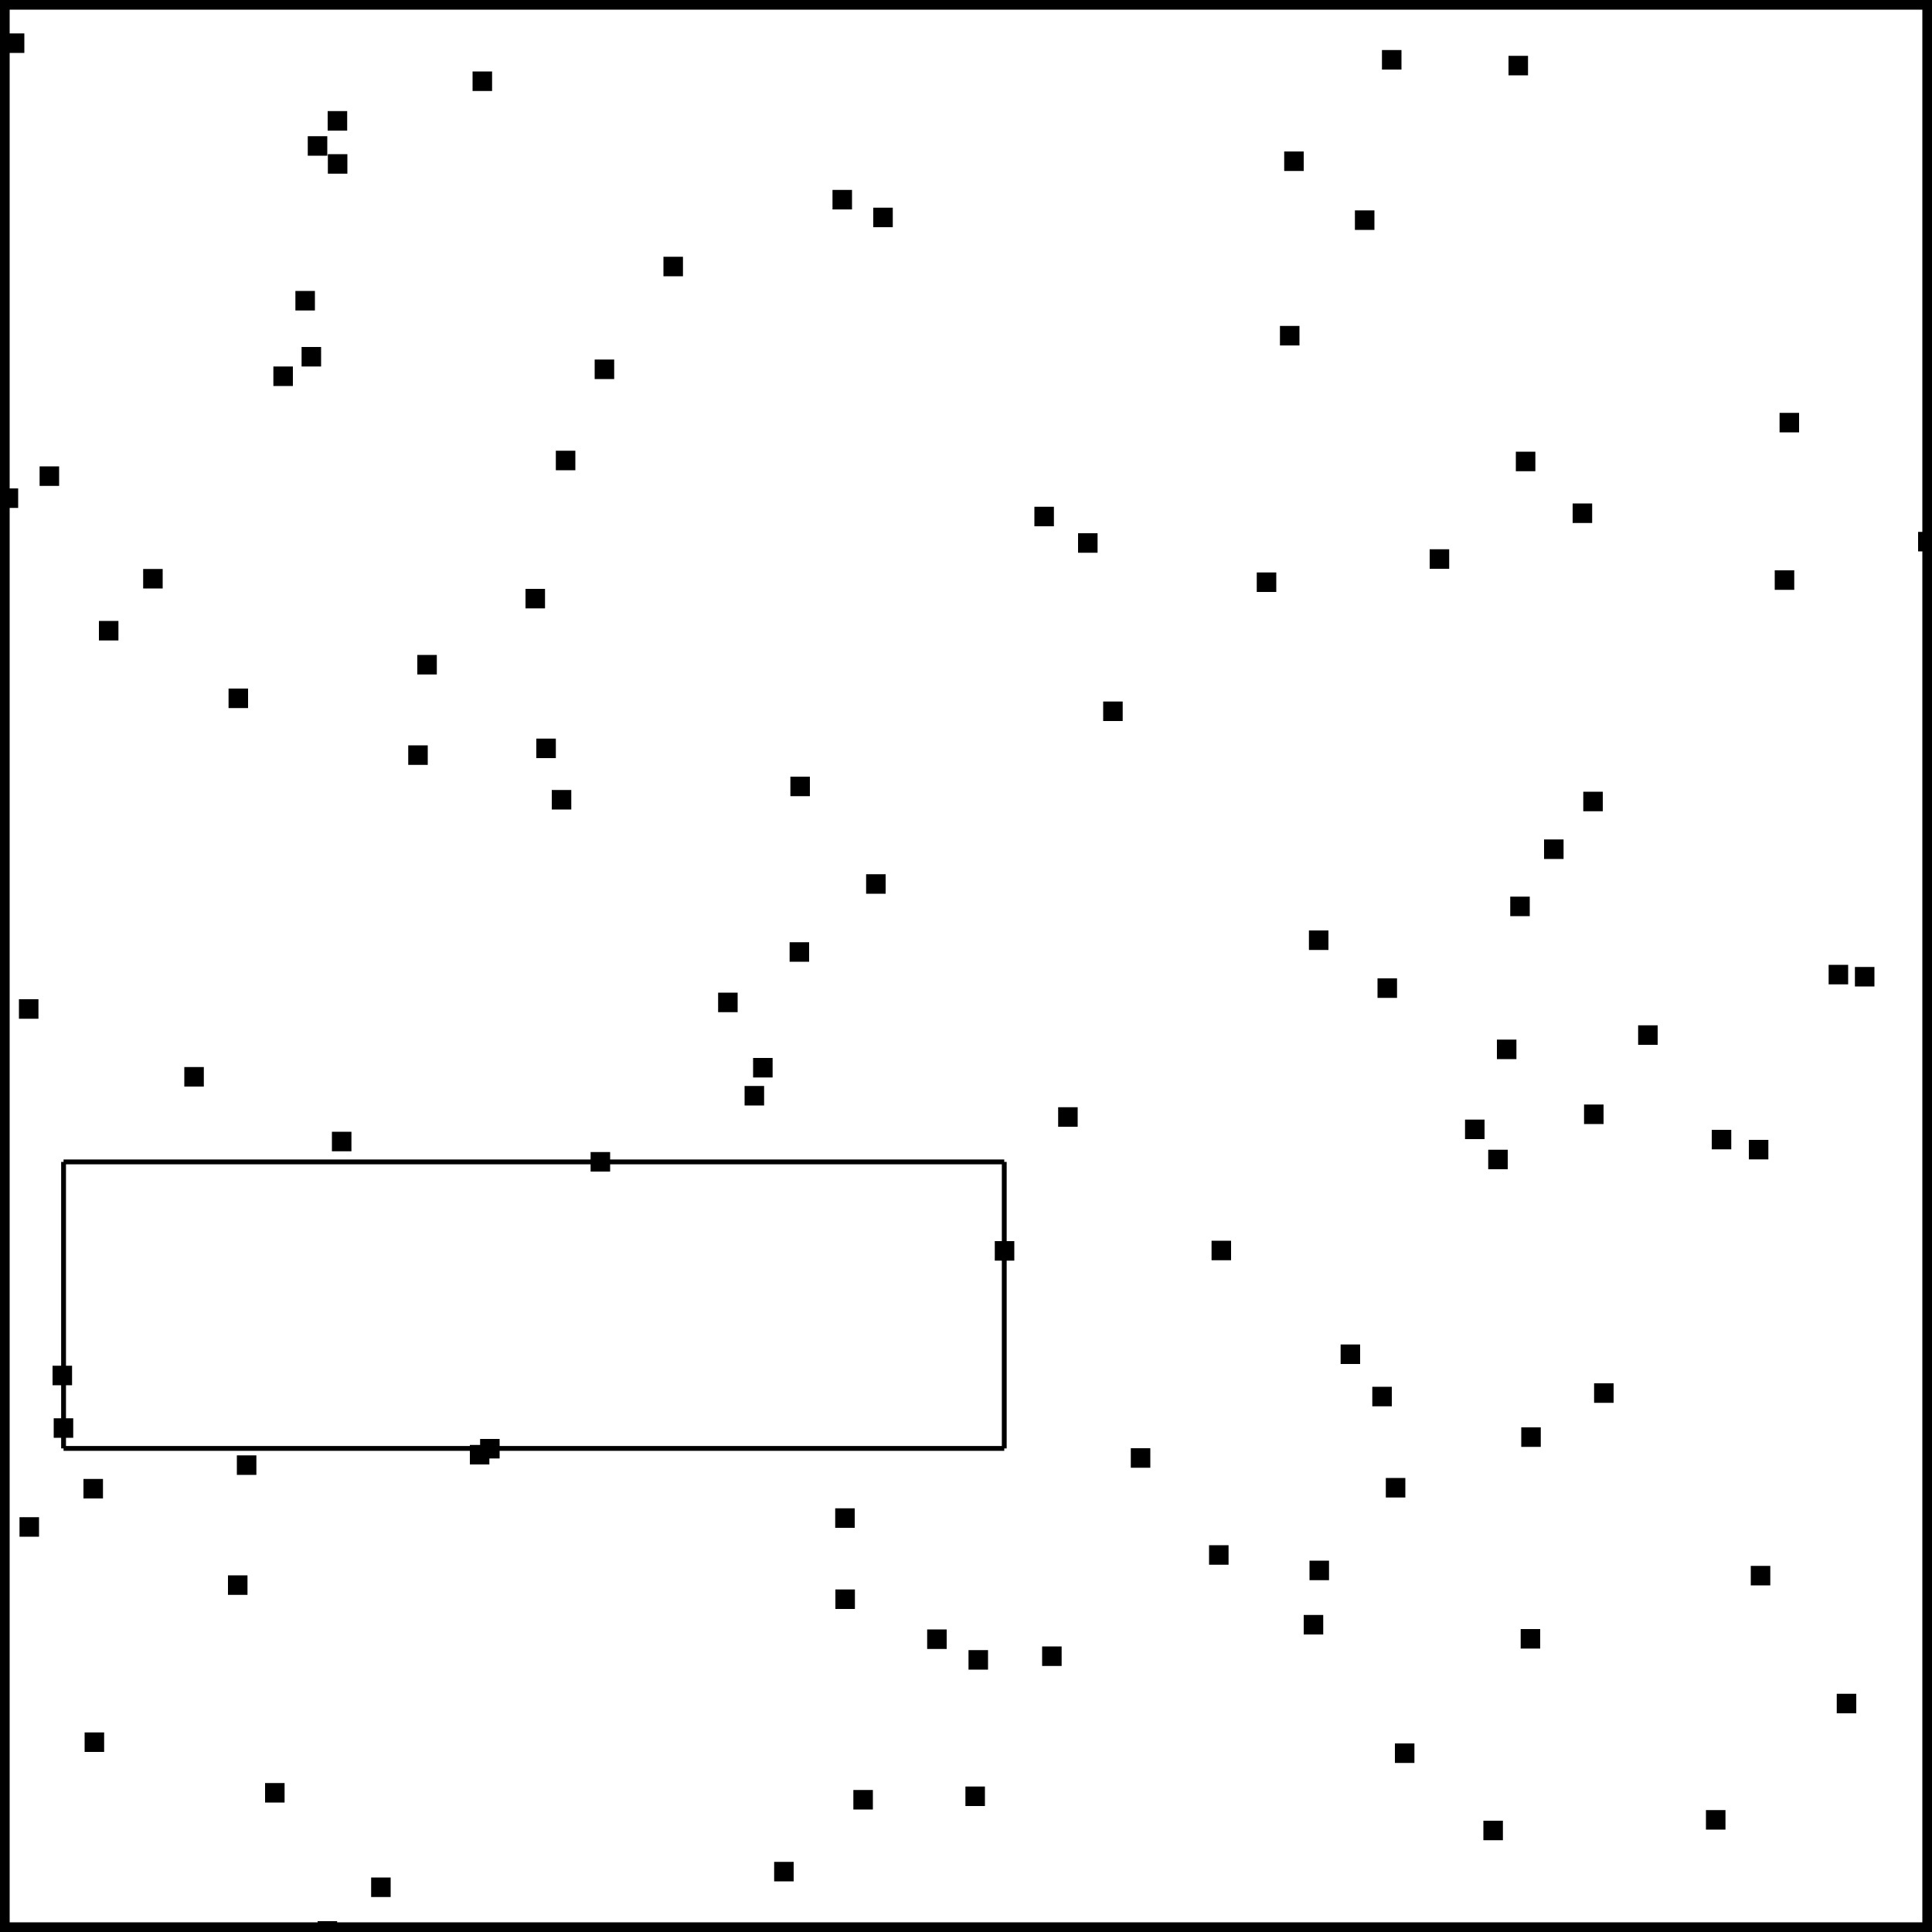
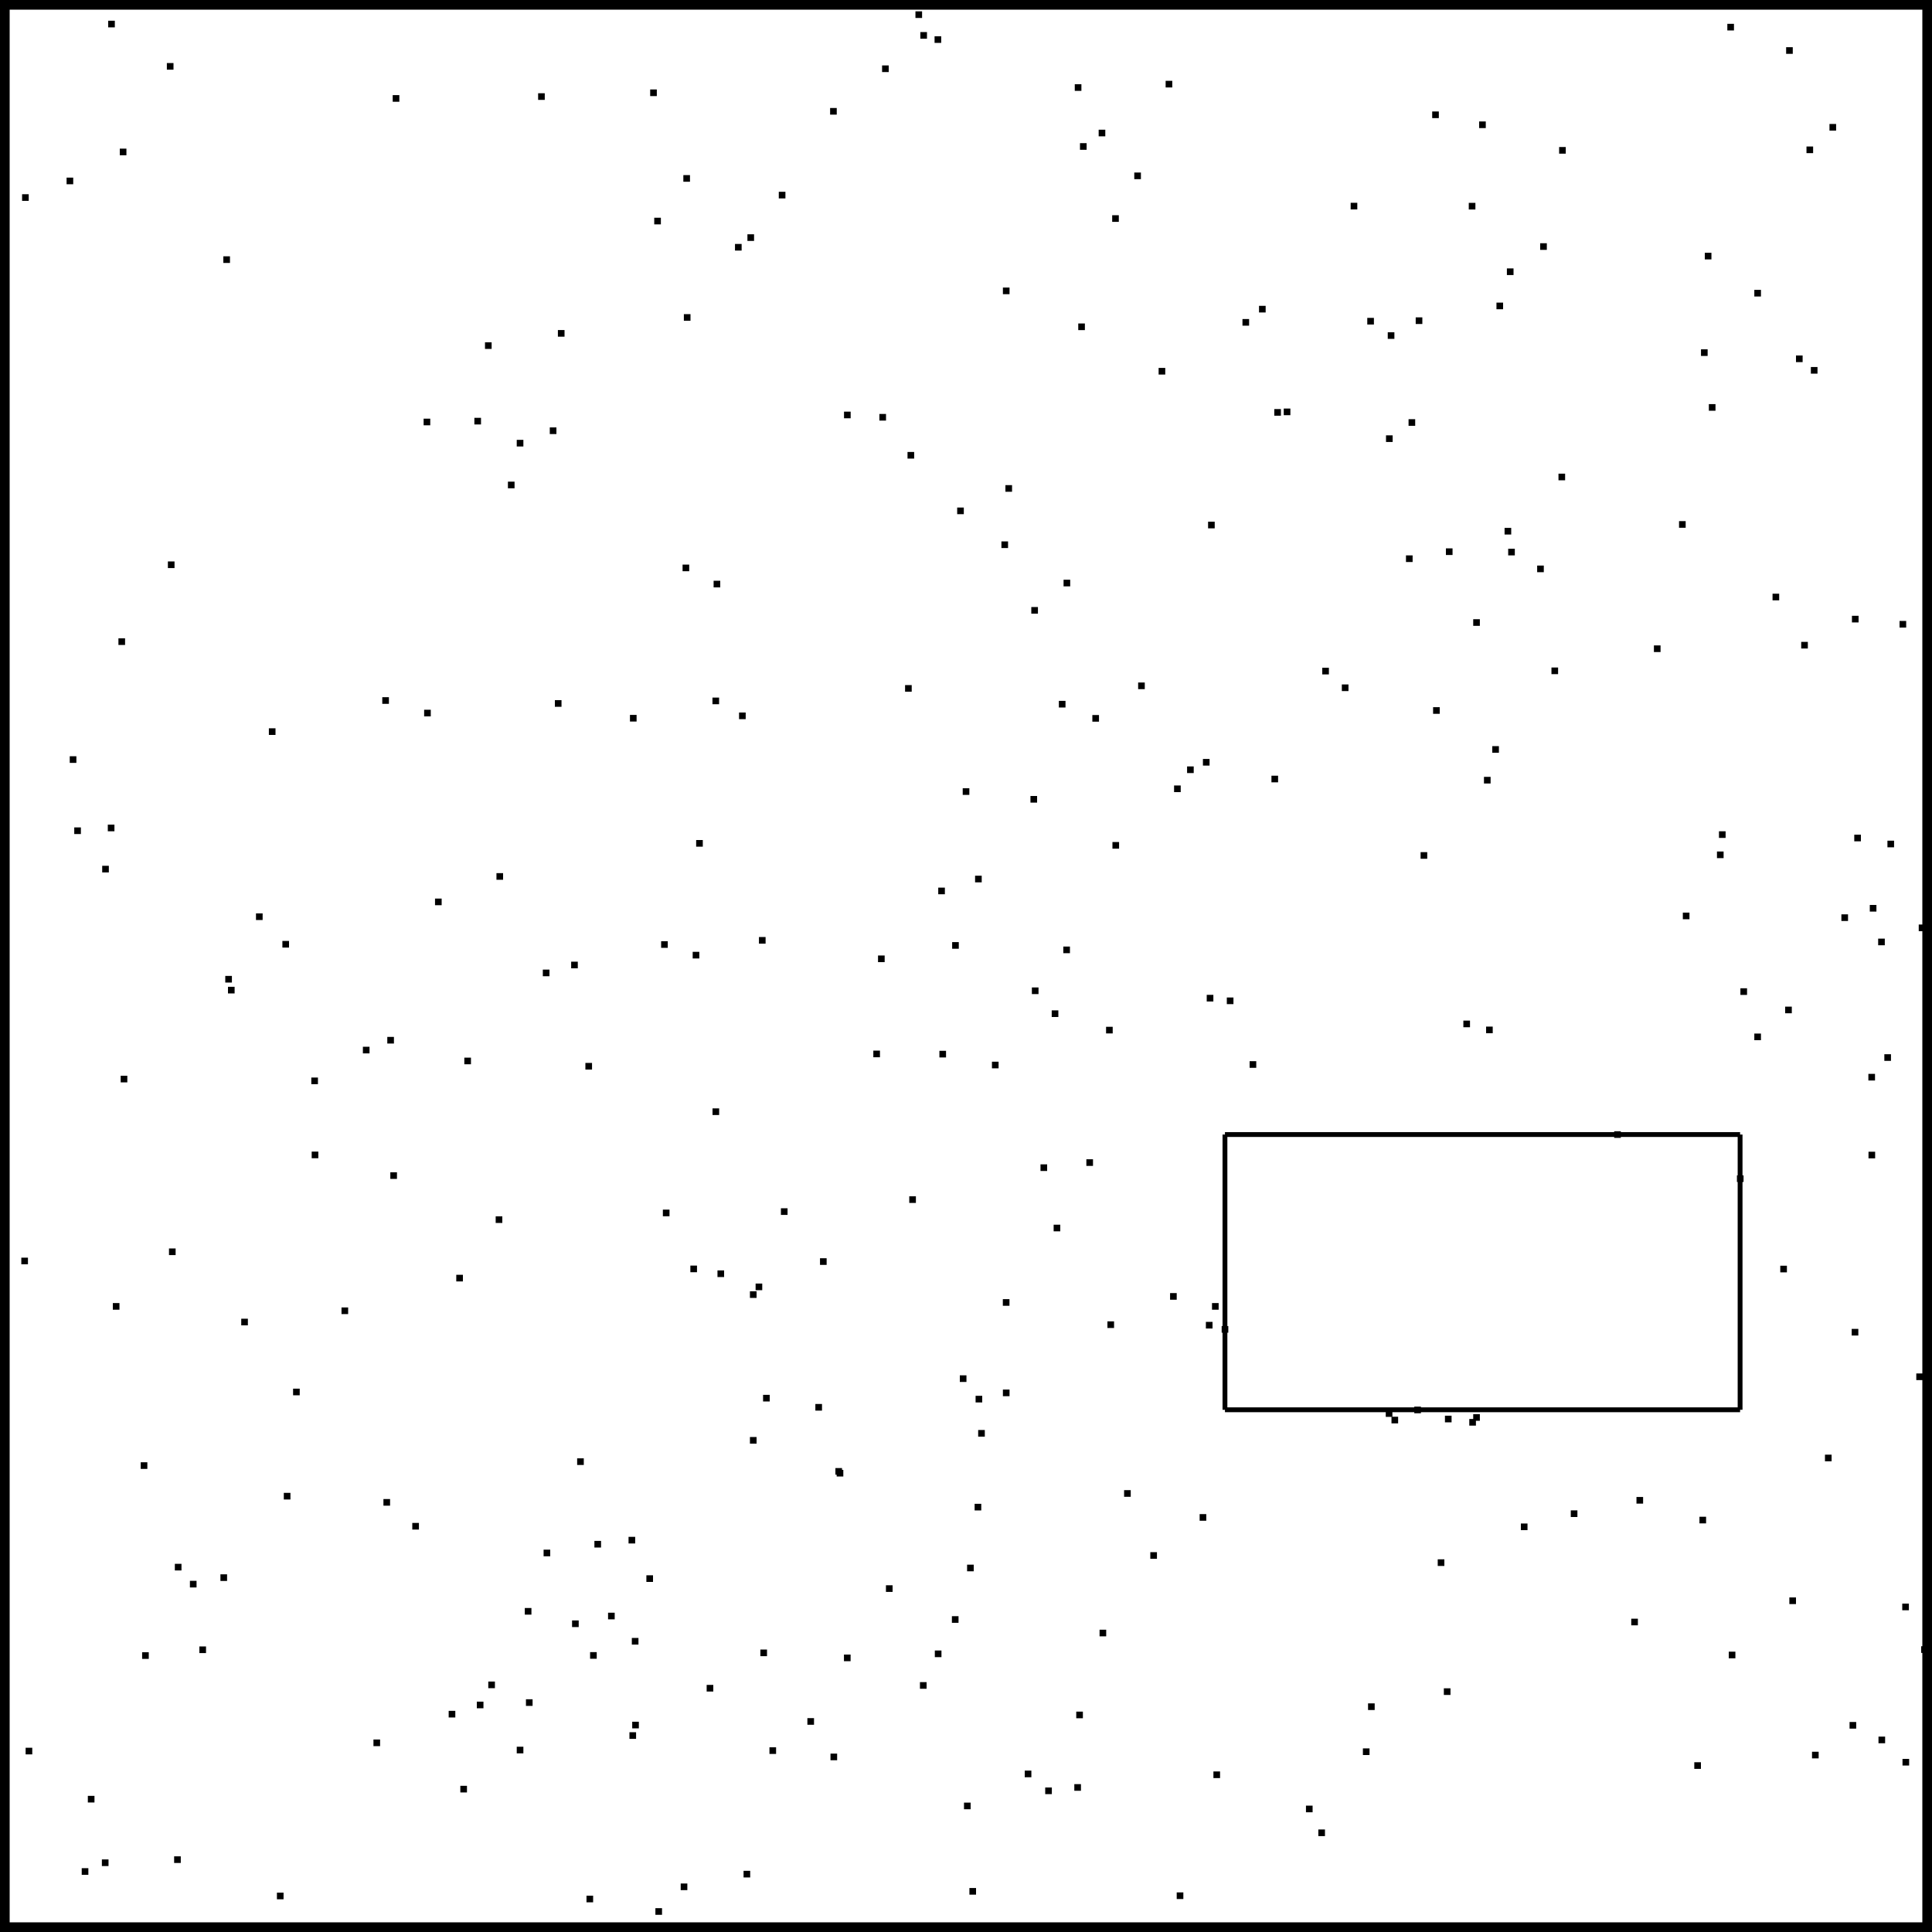
- <svg xmlns="http://www.w3.org/2000/svg" width="20cm" height="20cm" viewBox="0 0 100.0 100.0">
+ <svg xmlns="http://www.w3.org/2000/svg" width="20cm" height="20cm" viewBox="0 0 300.0 300.0">
  <g style="stroke-width:1; stroke:black">
-     <line x1="0" y1="0" x2="100" y2="0" style="fill:black; stroke-width:1" />
-     <line x1="0" y1="0" x2="0" y2="100" style="fill:black; stroke-width:1" />
-     <line x1="0" y1="100" x2="100" y2="100" style="fill:black; stroke-width:1" />
-     <line x1="100" y1="0" x2="100" y2="100" style="fill:black; stroke-width:1" />
-     <rect x="12.3" y="82.04" width="0.01" height="0.01" style="fill:black" />
-     <rect x="91.12" y="81.55" width="0.01" height="0.01" style="fill:black" />
-     <rect x="69.89" y="70.09" width="0.01" height="0.01" style="fill:black" />
-     <rect x="12.33" y="36.14" width="0.01" height="0.01" style="fill:black" />
-     <rect x="82.49" y="57.67" width="0.01" height="0.01" style="fill:black" />
-     <rect x="41.41" y="40.7" width="0.01" height="0.01" style="fill:black" />
-     <rect x="28.26" y="38.73" width="0.01" height="0.01" style="fill:black" />
-     <rect x="50.63" y="85.91" width="0.01" height="0.01" style="fill:black" />
-     <rect x="70.63" y="11.39" width="0.01" height="0.01" style="fill:black" />
-     <rect x="68.28" y="81.28" width="0.01" height="0.01" style="fill:black" />
-     <rect x="78.96" y="23.88" width="0.01" height="0.01" style="fill:black" />
-     <rect x="14.22" y="92.79" width="0.01" height="0.01" style="fill:black" />
-     <rect x="48.49" y="84.84" width="0.01" height="0.01" style="fill:black" />
-     <rect x="76.33" y="58.45" width="0.01" height="0.01" style="fill:black" />
-     <rect x="63.08" y="80.48" width="0.01" height="0.01" style="fill:black" />
-     <rect x="71.8" y="51.14" width="0.01" height="0.01" style="fill:black" />
-     <rect x="95.15" y="50.44" width="0.01" height="0.01" style="fill:black" />
-     <rect x="50.47" y="92.97" width="0.01" height="0.01" style="fill:black" />
-     <rect x="80.42" y="43.95" width="0.01" height="0.01" style="fill:black" />
-     <rect x="29.27" y="23.83" width="0.01" height="0.01" style="fill:black" />
-     <rect x="65.55" y="30.13" width="0.01" height="0.01" style="fill:black" />
-     <rect x="7.91" y="29.95" width="0.01" height="0.01" style="fill:black" />
-     <rect x="5.62" y="32.64" width="0.01" height="0.01" style="fill:black" />
-     <rect x="88.8" y="94.19" width="0.01" height="0.01" style="fill:black" />
-     <rect x="25.35" y="74.98" width="0.01" height="0.01" style="fill:black" />
-     <rect x="1.48" y="52.22" width="0.01" height="0.01" style="fill:black" />
-     <rect x="31.28" y="19.11" width="0.01" height="0.01" style="fill:black" />
-     <rect x="72.23" y="77.0" width="0.01" height="0.01" style="fill:black" />
-     <rect x="72.7" y="90.74" width="0.01" height="0.01" style="fill:black" />
-     <rect x="91.02" y="59.5" width="0.01" height="0.01" style="fill:black" />
-     <rect x="16.11" y="18.46" width="0.01" height="0.01" style="fill:black" />
-     <rect x="22.1" y="34.4" width="0.01" height="0.01" style="fill:black" />
-     <rect x="16.43" y="7.55" width="0.01" height="0.01" style="fill:black" />
-     <rect x="89.1" y="58.98" width="0.01" height="0.01" style="fill:black" />
-     <rect x="29.06" y="41.39" width="0.01" height="0.01" style="fill:black" />
-     <rect x="77.53" y="60.01" width="0.01" height="0.01" style="fill:black" />
-     <rect x="17.68" y="59.08" width="0.01" height="0.01" style="fill:black" />
-     <rect x="99.78" y="28.03" width="0.01" height="0.01" style="fill:black" />
-     <rect x="66.75" y="17.37" width="0.01" height="0.01" style="fill:black" />
-     <rect x="3.28" y="73.91" width="0.01" height="0.01" style="fill:black" />
-     <rect x="85.29" y="53.57" width="0.01" height="0.01" style="fill:black" />
-     <rect x="34.84" y="13.79" width="0.01" height="0.01" style="fill:black" />
-     <rect x="37.67" y="51.88" width="0.01" height="0.01" style="fill:black" />
-     <rect x="44.67" y="93.15" width="0.01" height="0.01" style="fill:black" />
-     <rect x="77.98" y="54.31" width="0.01" height="0.01" style="fill:black" />
-     <rect x="12.76" y="75.83" width="0.01" height="0.01" style="fill:black" />
-     <rect x="56.3" y="28.1" width="0.01" height="0.01" style="fill:black" />
-     <rect x="79.24" y="74.38" width="0.01" height="0.01" style="fill:black" />
-     <rect x="24.82" y="75.29" width="0.01" height="0.01" style="fill:black" />
-     <rect x="68.25" y="48.66" width="0.01" height="0.01" style="fill:black" />
-     <rect x="92.61" y="21.87" width="0.01" height="0.01" style="fill:black" />
-     <rect x="45.7" y="11.25" width="0.01" height="0.01" style="fill:black" />
-     <rect x="41.37" y="49.27" width="0.01" height="0.01" style="fill:black" />
-     <rect x="79.21" y="84.82" width="0.01" height="0.01" style="fill:black" />
-     <rect x="17.46" y="6.25" width="0.01" height="0.01" style="fill:black" />
-     <rect x="0.43" y="25.78" width="0.01" height="0.01" style="fill:black" />
-     <rect x="0.75" y="2.23" width="0.01" height="0.01" style="fill:black" />
-     <rect x="54.44" y="85.72" width="0.01" height="0.01" style="fill:black" />
-     <rect x="4.82" y="77.05" width="0.01" height="0.01" style="fill:black" />
-     <rect x="54.04" y="26.73" width="0.01" height="0.01" style="fill:black" />
-     <rect x="17.47" y="8.48" width="0.01" height="0.01" style="fill:black" />
-     <rect x="67.98" y="84.09" width="0.01" height="0.01" style="fill:black" />
-     <rect x="2.55" y="24.64" width="0.01" height="0.01" style="fill:black" />
-     <rect x="59.03" y="75.46" width="0.01" height="0.01" style="fill:black" />
-     <rect x="83.01" y="72.1" width="0.01" height="0.01" style="fill:black" />
-     <rect x="31.07" y="60.13" width="0.01" height="0.01" style="fill:black" />
-     <rect x="1.51" y="79.03" width="0.01" height="0.01" style="fill:black" />
-     <rect x="39.04" y="56.71" width="0.01" height="0.01" style="fill:black" />
-     <rect x="15.79" y="15.56" width="0.01" height="0.01" style="fill:black" />
-     <rect x="43.59" y="10.33" width="0.01" height="0.01" style="fill:black" />
-     <rect x="27.7" y="30.98" width="0.01" height="0.01" style="fill:black" />
-     <rect x="4.88" y="90.17" width="0.01" height="0.01" style="fill:black" />
-     <rect x="43.73" y="78.57" width="0.01" height="0.01" style="fill:black" />
-     <rect x="92.36" y="30.02" width="0.01" height="0.01" style="fill:black" />
-     <rect x="81.9" y="26.56" width="0.01" height="0.01" style="fill:black" />
-     <rect x="19.71" y="97.68" width="0.01" height="0.01" style="fill:black" />
-     <rect x="51.99" y="64.74" width="0.01" height="0.01" style="fill:black" />
-     <rect x="40.57" y="96.87" width="0.01" height="0.01" style="fill:black" />
-     <rect x="24.96" y="4.2" width="0.01" height="0.01" style="fill:black" />
-     <rect x="78.58" y="3.39" width="0.01" height="0.01" style="fill:black" />
-     <rect x="78.67" y="46.91" width="0.01" height="0.01" style="fill:black" />
-     <rect x="95.57" y="88.17" width="0.01" height="0.01" style="fill:black" />
-     <rect x="10.04" y="55.73" width="0.01" height="0.01" style="fill:black" />
-     <rect x="66.97" y="8.34" width="0.01" height="0.01" style="fill:black" />
-     <rect x="57.6" y="36.81" width="0.01" height="0.01" style="fill:black" />
-     <rect x="21.63" y="39.08" width="0.01" height="0.01" style="fill:black" />
-     <rect x="45.33" y="45.75" width="0.01" height="0.01" style="fill:black" />
-     <rect x="71.53" y="72.28" width="0.01" height="0.01" style="fill:black" />
-     <rect x="74.5" y="28.93" width="0.01" height="0.01" style="fill:black" />
-     <rect x="14.65" y="19.47" width="0.01" height="0.01" style="fill:black" />
-     <rect x="96.51" y="50.55" width="0.01" height="0.01" style="fill:black" />
-     <rect x="77.28" y="94.74" width="0.01" height="0.01" style="fill:black" />
-     <rect x="3.22" y="71.19" width="0.01" height="0.01" style="fill:black" />
-     <rect x="55.27" y="57.81" width="0.01" height="0.01" style="fill:black" />
-     <rect x="82.45" y="41.48" width="0.01" height="0.01" style="fill:black" />
-     <rect x="16.94" y="99.94" width="0.01" height="0.01" style="fill:black" />
-     <rect x="72.03" y="3.09" width="0.01" height="0.01" style="fill:black" />
-     <rect x="63.21" y="64.72" width="0.01" height="0.01" style="fill:black" />
-     <rect x="43.74" y="82.77" width="0.01" height="0.01" style="fill:black" />
-     <rect x="39.48" y="55.26" width="0.01" height="0.01" style="fill:black" />
-     <line x1="3.29" y1="60.14" x2="51.98" y2="60.14" style="fill:black; stroke-width:0.25" />
-     <line x1="51.98" y1="60.14" x2="51.98" y2="74.97" style="fill:black; stroke-width:0.25" />
-     <line x1="51.98" y1="74.97" x2="3.29" y2="74.97" style="fill:black; stroke-width:0.25" />
-     <line x1="3.29" y1="74.97" x2="3.29" y2="60.14" style="fill:black; stroke-width:0.25" />
+     <line x1="0" y1="0" x2="300.0" y2="0" style="fill:black; stroke-width:3.0" />
+     <line x1="0" y1="0" x2="0" y2="300.0" style="fill:black; stroke-width:3.0" />
+     <line x1="0" y1="300.0" x2="300.0" y2="300.0" style="fill:black; stroke-width:3.0" />
+     <line x1="300.0" y1="0" x2="300.0" y2="300.0" style="fill:black; stroke-width:3.0" />
+     <rect x="151.99" y="217.24" width="0.03" height="0.03" style="fill:black" />
+     <rect x="74.54" y="264.73" width="0.03" height="0.03" style="fill:black" />
+     <rect x="267.42" y="129.58" width="0.03" height="0.03" style="fill:black" />
+     <rect x="212.93" y="265.0" width="0.03" height="0.03" style="fill:black" />
+     <rect x="76.32" y="261.61" width="0.03" height="0.03" style="fill:black" />
+     <rect x="286.43" y="142.48" width="0.03" height="0.03" style="fill:black" />
+     <rect x="292.14" y="146.25" width="0.03" height="0.03" style="fill:black" />
+     <rect x="35.18" y="40.3" width="0.03" height="0.03" style="fill:black" />
+     <rect x="173.24" y="131.25" width="0.03" height="0.03" style="fill:black" />
+     <rect x="172.46" y="205.68" width="0.03" height="0.03" style="fill:black" />
+     <rect x="159.62" y="275.44" width="0.03" height="0.03" style="fill:black" />
+     <rect x="179.12" y="241.52" width="0.03" height="0.03" style="fill:black" />
+     <rect x="13.19" y="290.59" width="0.03" height="0.03" style="fill:black" />
+     <rect x="232.22" y="116.36" width="0.03" height="0.03" style="fill:black" />
+     <rect x="92.8" y="239.77" width="0.03" height="0.03" style="fill:black" />
+     <rect x="111.13" y="108.82" width="0.03" height="0.03" style="fill:black" />
+     <rect x="43.5" y="294.39" width="0.03" height="0.03" style="fill:black" />
+     <rect x="265.85" y="63.25" width="0.03" height="0.03" style="fill:black" />
+     <rect x="241.41" y="104.15" width="0.03" height="0.03" style="fill:black" />
+     <rect x="3.81" y="195.79" width="0.03" height="0.03" style="fill:black" />
+     <rect x="295.88" y="249.51" width="0.03" height="0.03" style="fill:black" />
+     <rect x="100.87" y="245.11" width="0.03" height="0.03" style="fill:black" />
+     <rect x="221.09" y="132.82" width="0.03" height="0.03" style="fill:black" />
+     <rect x="263.59" y="274.14" width="0.03" height="0.03" style="fill:black" />
+     <rect x="171.24" y="253.56" width="0.03" height="0.03" style="fill:black" />
+     <rect x="187.29" y="118.35" width="0.03" height="0.03" style="fill:black" />
+     <rect x="292.19" y="270.16" width="0.03" height="0.03" style="fill:black" />
+     <rect x="264.39" y="236.02" width="0.03" height="0.03" style="fill:black" />
+     <rect x="74.16" y="65.38" width="0.03" height="0.03" style="fill:black" />
+     <rect x="190.2" y="206.41" width="0.03" height="0.03" style="fill:black" />
+     <rect x="261.22" y="81.42" width="0.03" height="0.03" style="fill:black" />
+     <rect x="196.0" y="47.99" width="0.03" height="0.03" style="fill:black" />
+     <rect x="265.22" y="39.75" width="0.03" height="0.03" style="fill:black" />
+     <rect x="4.48" y="271.89" width="0.03" height="0.03" style="fill:black" />
+     <rect x="101.46" y="14.39" width="0.03" height="0.03" style="fill:black" />
+     <rect x="279.38" y="55.7" width="0.03" height="0.03" style="fill:black" />
+     <rect x="17.3" y="3.72" width="0.03" height="0.03" style="fill:black" />
+     <rect x="146.19" y="138.33" width="0.03" height="0.03" style="fill:black" />
+     <rect x="284.58" y="19.75" width="0.03" height="0.03" style="fill:black" />
+     <rect x="60.04" y="233.27" width="0.03" height="0.03" style="fill:black" />
+     <rect x="64.52" y="236.98" width="0.03" height="0.03" style="fill:black" />
+     <rect x="142.65" y="2.26" width="0.03" height="0.03" style="fill:black" />
+     <rect x="277.7" y="156.81" width="0.03" height="0.03" style="fill:black" />
+     <rect x="98.32" y="111.51" width="0.03" height="0.03" style="fill:black" />
+     <rect x="102.09" y="34.31" width="0.03" height="0.03" style="fill:black" />
+     <rect x="150.67" y="243.46" width="0.03" height="0.03" style="fill:black" />
+     <rect x="183.22" y="294.35" width="0.03" height="0.03" style="fill:black" />
+     <rect x="103.16" y="146.65" width="0.03" height="0.03" style="fill:black" />
+     <rect x="141.04" y="106.88" width="0.03" height="0.03" style="fill:black" />
+     <rect x="170.12" y="111.53" width="0.03" height="0.03" style="fill:black" />
+     <rect x="215.68" y="219.48" width="0.03" height="0.03" style="fill:black" />
+     <rect x="115.26" y="111.14" width="0.03" height="0.03" style="fill:black" />
+     <rect x="60.64" y="161.51" width="0.03" height="0.03" style="fill:black" />
+     <rect x="106.61" y="27.69" width="0.03" height="0.03" style="fill:black" />
+     <rect x="160.51" y="124.1" width="0.03" height="0.03" style="fill:black" />
+     <rect x="98.24" y="269.48" width="0.03" height="0.03" style="fill:black" />
+     <rect x="223.03" y="110.31" width="0.03" height="0.03" style="fill:black" />
+     <rect x="228.65" y="220.84" width="0.03" height="0.03" style="fill:black" />
+     <rect x="191.0" y="155.39" width="0.03" height="0.03" style="fill:black" />
+     <rect x="91.4" y="165.55" width="0.03" height="0.03" style="fill:black" />
+     <rect x="230.93" y="121.13" width="0.03" height="0.03" style="fill:black" />
+     <rect x="27.54" y="288.75" width="0.03" height="0.03" style="fill:black" />
+     <rect x="70.17" y="266.16" width="0.03" height="0.03" style="fill:black" />
+     <rect x="14.14" y="279.36" width="0.03" height="0.03" style="fill:black" />
+     <rect x="19.1" y="23.58" width="0.03" height="0.03" style="fill:black" />
+     <rect x="295.46" y="96.92" width="0.03" height="0.03" style="fill:black" />
+     <rect x="111.31" y="90.68" width="0.03" height="0.03" style="fill:black" />
+     <rect x="146.37" y="163.67" width="0.03" height="0.03" style="fill:black" />
+     <rect x="167.39" y="13.58" width="0.03" height="0.03" style="fill:black" />
+     <rect x="151.91" y="136.48" width="0.03" height="0.03" style="fill:black" />
+     <rect x="156.23" y="216.27" width="0.03" height="0.03" style="fill:black" />
+     <rect x="149.54" y="214.06" width="0.03" height="0.03" style="fill:black" />
+     <rect x="151.03" y="293.67" width="0.03" height="0.03" style="fill:black" />
+     <rect x="295.92" y="273.62" width="0.03" height="0.03" style="fill:black" />
+     <rect x="130.42" y="228.74" width="0.03" height="0.03" style="fill:black" />
+     <rect x="40.25" y="142.33" width="0.03" height="0.03" style="fill:black" />
+     <rect x="176.63" y="27.29" width="0.03" height="0.03" style="fill:black" />
+     <rect x="270.75" y="153.96" width="0.03" height="0.03" style="fill:black" />
+     <rect x="148.31" y="251.46" width="0.03" height="0.03" style="fill:black" />
+     <rect x="98.1" y="239.14" width="0.03" height="0.03" style="fill:black" />
+     <rect x="46.01" y="216.13" width="0.03" height="0.03" style="fill:black" />
+     <rect x="27.65" y="243.33" width="0.03" height="0.03" style="fill:black" />
+     <rect x="162.8" y="278.06" width="0.03" height="0.03" style="fill:black" />
+     <rect x="89.19" y="149.83" width="0.03" height="0.03" style="fill:black" />
+     <rect x="11.33" y="117.93" width="0.03" height="0.03" style="fill:black" />
+     <rect x="145.62" y="6.13" width="0.03" height="0.03" style="fill:black" />
+     <rect x="130.22" y="228.46" width="0.03" height="0.03" style="fill:black" />
+     <rect x="197.93" y="120.95" width="0.03" height="0.03" style="fill:black" />
+     <rect x="231.26" y="159.91" width="0.03" height="0.03" style="fill:black" />
+     <rect x="80.74" y="271.73" width="0.03" height="0.03" style="fill:black" />
+     <rect x="127.11" y="218.51" width="0.03" height="0.03" style="fill:black" />
+     <rect x="84.06" y="14.98" width="0.03" height="0.03" style="fill:black" />
+     <rect x="136.11" y="163.64" width="0.03" height="0.03" style="fill:black" />
+     <rect x="152.39" y="222.55" width="0.03" height="0.03" style="fill:black" />
+     <rect x="188.7" y="202.84" width="0.03" height="0.03" style="fill:black" />
+     <rect x="182.19" y="201.29" width="0.03" height="0.03" style="fill:black" />
+     <rect x="224.87" y="220.33" width="0.03" height="0.03" style="fill:black" />
+     <rect x="17.24" y="128.55" width="0.03" height="0.03" style="fill:black" />
+     <rect x="219.22" y="65.59" width="0.03" height="0.03" style="fill:black" />
+     <rect x="229.26" y="96.65" width="0.03" height="0.03" style="fill:black" />
+     <rect x="110.23" y="262.13" width="0.03" height="0.03" style="fill:black" />
+     <rect x="98.61" y="254.84" width="0.03" height="0.03" style="fill:black" />
+     <rect x="171.1" y="20.64" width="0.03" height="0.03" style="fill:black" />
+     <rect x="234.69" y="85.71" width="0.03" height="0.03" style="fill:black" />
+     <rect x="79.37" y="75.29" width="0.03" height="0.03" style="fill:black" />
+     <rect x="48.9" y="179.32" width="0.03" height="0.03" style="fill:black" />
+     <rect x="108.06" y="148.3" width="0.03" height="0.03" style="fill:black" />
+     <rect x="290.62" y="167.25" width="0.03" height="0.03" style="fill:black" />
+     <rect x="194.54" y="165.28" width="0.03" height="0.03" style="fill:black" />
+     <rect x="19.24" y="167.54" width="0.03" height="0.03" style="fill:black" />
+     <rect x="118.99" y="217.09" width="0.03" height="0.03" style="fill:black" />
+     <rect x="156.22" y="202.23" width="0.03" height="0.03" style="fill:black" />
+     <rect x="118.35" y="146.0" width="0.03" height="0.03" style="fill:black" />
+     <rect x="89.33" y="252.12" width="0.03" height="0.03" style="fill:black" />
+     <rect x="230.18" y="19.36" width="0.03" height="0.03" style="fill:black" />
+     <rect x="169.19" y="180.51" width="0.03" height="0.03" style="fill:black" />
+     <rect x="298.44" y="144.06" width="0.03" height="0.03" style="fill:black" />
+     <rect x="150.19" y="280.41" width="0.03" height="0.03" style="fill:black" />
+     <rect x="208.86" y="106.78" width="0.03" height="0.03" style="fill:black" />
+     <rect x="227.73" y="158.98" width="0.03" height="0.03" style="fill:black" />
+     <rect x="18.89" y="99.62" width="0.03" height="0.03" style="fill:black" />
+     <rect x="71.35" y="198.45" width="0.03" height="0.03" style="fill:black" />
+     <rect x="116.95" y="201.01" width="0.03" height="0.03" style="fill:black" />
+     <rect x="215.99" y="52.09" width="0.03" height="0.03" style="fill:black" />
+     <rect x="215.72" y="68.1" width="0.03" height="0.03" style="fill:black" />
+     <rect x="290.64" y="179.34" width="0.03" height="0.03" style="fill:black" />
+     <rect x="82.17" y="264.36" width="0.03" height="0.03" style="fill:black" />
+     <rect x="165.65" y="90.52" width="0.03" height="0.03" style="fill:black" />
+     <rect x="10.84" y="28.08" width="0.03" height="0.03" style="fill:black" />
+     <rect x="156.62" y="75.83" width="0.03" height="0.03" style="fill:black" />
+     <rect x="141.42" y="70.68" width="0.03" height="0.03" style="fill:black" />
+     <rect x="167.32" y="277.54" width="0.03" height="0.03" style="fill:black" />
+     <rect x="239.66" y="38.27" width="0.03" height="0.03" style="fill:black" />
+     <rect x="293.1" y="164.2" width="0.03" height="0.03" style="fill:black" />
+     <rect x="184.83" y="119.51" width="0.03" height="0.03" style="fill:black" />
+     <rect x="205.21" y="284.58" width="0.03" height="0.03" style="fill:black" />
+     <rect x="59.86" y="108.76" width="0.03" height="0.03" style="fill:black" />
+     <rect x="288.07" y="96.12" width="0.03" height="0.03" style="fill:black" />
+     <rect x="244.41" y="235.03" width="0.03" height="0.03" style="fill:black" />
+     <rect x="102.27" y="296.8" width="0.03" height="0.03" style="fill:black" />
+     <rect x="162.07" y="181.3" width="0.03" height="0.03" style="fill:black" />
+     <rect x="48.84" y="167.82" width="0.03" height="0.03" style="fill:black" />
+     <rect x="84.91" y="241.13" width="0.03" height="0.03" style="fill:black" />
+     <rect x="143.35" y="261.7" width="0.03" height="0.03" style="fill:black" />
+     <rect x="107.7" y="197.02" width="0.03" height="0.03" style="fill:black" />
+     <rect x="149.13" y="79.31" width="0.03" height="0.03" style="fill:black" />
+     <rect x="98.67" y="267.85" width="0.03" height="0.03" style="fill:black" />
+     <rect x="148.35" y="146.79" width="0.03" height="0.03" style="fill:black" />
+     <rect x="290.84" y="141.02" width="0.03" height="0.03" style="fill:black" />
+     <rect x="121.43" y="30.28" width="0.03" height="0.03" style="fill:black" />
+     <rect x="137.05" y="64.78" width="0.03" height="0.03" style="fill:black" />
+     <rect x="223.75" y="242.63" width="0.03" height="0.03" style="fill:black" />
+     <rect x="42.25" y="113.59" width="0.03" height="0.03" style="fill:black" />
+     <rect x="12.03" y="128.98" width="0.03" height="0.03" style="fill:black" />
+     <rect x="29.99" y="245.97" width="0.03" height="0.03" style="fill:black" />
+     <rect x="298.06" y="213.77" width="0.03" height="0.03" style="fill:black" />
+     <rect x="281.87" y="272.51" width="0.03" height="0.03" style="fill:black" />
+     <rect x="151.84" y="234.01" width="0.03" height="0.03" style="fill:black" />
+     <rect x="198.37" y="64.02" width="0.03" height="0.03" style="fill:black" />
+     <rect x="154.53" y="165.36" width="0.03" height="0.03" style="fill:black" />
+     <rect x="193.43" y="50.04" width="0.03" height="0.03" style="fill:black" />
+     <rect x="125.87" y="267.29" width="0.03" height="0.03" style="fill:black" />
+     <rect x="37.96" y="205.27" width="0.03" height="0.03" style="fill:black" />
+     <rect x="182.81" y="122.47" width="0.03" height="0.03" style="fill:black" />
+     <rect x="160.73" y="153.83" width="0.03" height="0.03" style="fill:black" />
+     <rect x="18.02" y="202.84" width="0.03" height="0.03" style="fill:black" />
+     <rect x="22.35" y="227.56" width="0.03" height="0.03" style="fill:black" />
+     <rect x="212.13" y="271.99" width="0.03" height="0.03" style="fill:black" />
+     <rect x="80.74" y="68.8" width="0.03" height="0.03" style="fill:black" />
+     <rect x="164.92" y="109.33" width="0.03" height="0.03" style="fill:black" />
+     <rect x="44.35" y="146.61" width="0.03" height="0.03" style="fill:black" />
+     <rect x="143.41" y="5.48" width="0.03" height="0.03" style="fill:black" />
+     <rect x="186.78" y="235.61" width="0.03" height="0.03" style="fill:black" />
+     <rect x="103.43" y="188.33" width="0.03" height="0.03" style="fill:black" />
+     <rect x="129.46" y="272.8" width="0.03" height="0.03" style="fill:black" />
+     <rect x="234.49" y="42.18" width="0.03" height="0.03" style="fill:black" />
+     <rect x="239.19" y="88.32" width="0.03" height="0.03" style="fill:black" />
+     <rect x="167.62" y="266.28" width="0.03" height="0.03" style="fill:black" />
+     <rect x="234.13" y="82.47" width="0.03" height="0.03" style="fill:black" />
+     <rect x="229.26" y="220.09" width="0.03" height="0.03" style="fill:black" />
+     <rect x="61.11" y="182.53" width="0.03" height="0.03" style="fill:black" />
+     <rect x="212.81" y="49.86" width="0.03" height="0.03" style="fill:black" />
+     <rect x="114.63" y="38.38" width="0.03" height="0.03" style="fill:black" />
+     <rect x="281.01" y="23.25" width="0.03" height="0.03" style="fill:black" />
+     <rect x="136.84" y="148.87" width="0.03" height="0.03" style="fill:black" />
+     <rect x="277.85" y="7.83" width="0.03" height="0.03" style="fill:black" />
+     <rect x="253.8" y="251.85" width="0.03" height="0.03" style="fill:black" />
+     <rect x="165.61" y="147.48" width="0.03" height="0.03" style="fill:black" />
+     <rect x="119.98" y="271.82" width="0.03" height="0.03" style="fill:black" />
+     <rect x="205.82" y="104.19" width="0.03" height="0.03" style="fill:black" />
+     <rect x="168.2" y="22.73" width="0.03" height="0.03" style="fill:black" />
+     <rect x="188.09" y="81.51" width="0.03" height="0.03" style="fill:black" />
+     <rect x="131.55" y="257.42" width="0.03" height="0.03" style="fill:black" />
+     <rect x="224.7" y="262.66" width="0.03" height="0.03" style="fill:black" />
+     <rect x="167.93" y="50.73" width="0.03" height="0.03" style="fill:black" />
+     <rect x="173.2" y="33.92" width="0.03" height="0.03" style="fill:black" />
+     <rect x="187.75" y="205.76" width="0.03" height="0.03" style="fill:black" />
+     <rect x="108.6" y="130.94" width="0.03" height="0.03" style="fill:black" />
+     <rect x="58.49" y="270.61" width="0.03" height="0.03" style="fill:black" />
+     <rect x="242.6" y="23.33" width="0.03" height="0.03" style="fill:black" />
+     <rect x="92.13" y="257.04" width="0.03" height="0.03" style="fill:black" />
+     <rect x="66.36" y="110.71" width="0.03" height="0.03" style="fill:black" />
+     <rect x="257.32" y="100.72" width="0.03" height="0.03" style="fill:black" />
+     <rect x="106.2" y="292.97" width="0.03" height="0.03" style="fill:black" />
+     <rect x="228.57" y="32.0" width="0.03" height="0.03" style="fill:black" />
+     <rect x="220.33" y="49.78" width="0.03" height="0.03" style="fill:black" />
+     <rect x="22.57" y="257.06" width="0.03" height="0.03" style="fill:black" />
+     <rect x="299.24" y="238.42" width="0.03" height="0.03" style="fill:black" />
+     <rect x="26.74" y="194.36" width="0.03" height="0.03" style="fill:black" />
+     <rect x="160.64" y="94.76" width="0.03" height="0.03" style="fill:black" />
+     <rect x="177.23" y="106.48" width="0.03" height="0.03" style="fill:black" />
+     <rect x="26.57" y="87.68" width="0.03" height="0.03" style="fill:black" />
+     <rect x="270.21" y="183.01" width="0.03" height="0.03" style="fill:black" />
+     <rect x="232.87" y="47.49" width="0.03" height="0.03" style="fill:black" />
+     <rect x="85.87" y="66.87" width="0.03" height="0.03" style="fill:black" />
+     <rect x="90.12" y="226.95" width="0.03" height="0.03" style="fill:black" />
+     <rect x="75.81" y="53.65" width="0.03" height="0.03" style="fill:black" />
+     <rect x="61.48" y="15.27" width="0.03" height="0.03" style="fill:black" />
+     <rect x="267.11" y="132.72" width="0.03" height="0.03" style="fill:black" />
+     <rect x="280.19" y="100.17" width="0.03" height="0.03" style="fill:black" />
+     <rect x="71.98" y="277.8" width="0.03" height="0.03" style="fill:black" />
+     <rect x="81.99" y="250.19" width="0.03" height="0.03" style="fill:black" />
+     <rect x="272.91" y="160.99" width="0.03" height="0.03" style="fill:black" />
+     <rect x="242.5" y="74.05" width="0.03" height="0.03" style="fill:black" />
+     <rect x="31.46" y="256.16" width="0.03" height="0.03" style="fill:black" />
+     <rect x="218.82" y="86.74" width="0.03" height="0.03" style="fill:black" />
+     <rect x="137.47" y="10.66" width="0.03" height="0.03" style="fill:black" />
+     <rect x="44.57" y="232.31" width="0.03" height="0.03" style="fill:black" />
+     <rect x="138.07" y="246.66" width="0.03" height="0.03" style="fill:black" />
+     <rect x="77.59" y="136.08" width="0.03" height="0.03" style="fill:black" />
+     <rect x="106.69" y="49.28" width="0.03" height="0.03" style="fill:black" />
+     <rect x="72.6" y="164.73" width="0.03" height="0.03" style="fill:black" />
+     <rect x="121.76" y="188.12" width="0.03" height="0.03" style="fill:black" />
+     <rect x="298.82" y="256.13" width="0.03" height="0.03" style="fill:black" />
+     <rect x="56.85" y="163.04" width="0.03" height="0.03" style="fill:black" />
+     <rect x="156.0" y="84.57" width="0.03" height="0.03" style="fill:black" />
+     <rect x="116.56" y="36.88" width="0.03" height="0.03" style="fill:black" />
+     <rect x="86.66" y="109.22" width="0.03" height="0.03" style="fill:black" />
+     <rect x="66.28" y="65.51" width="0.03" height="0.03" style="fill:black" />
+     <rect x="3.93" y="30.66" width="0.03" height="0.03" style="fill:black" />
+     <rect x="225.02" y="85.65" width="0.03" height="0.03" style="fill:black" />
+     <rect x="180.41" y="57.63" width="0.03" height="0.03" style="fill:black" />
+     <rect x="164.11" y="190.67" width="0.03" height="0.03" style="fill:black" />
+     <rect x="278.35" y="248.55" width="0.03" height="0.03" style="fill:black" />
+     <rect x="131.56" y="64.42" width="0.03" height="0.03" style="fill:black" />
+     <rect x="111.91" y="197.77" width="0.03" height="0.03" style="fill:black" />
+     <rect x="264.63" y="54.74" width="0.03" height="0.03" style="fill:black" />
+     <rect x="281.69" y="57.49" width="0.03" height="0.03" style="fill:black" />
+     <rect x="111.14" y="172.61" width="0.03" height="0.03" style="fill:black" />
+     <rect x="187.88" y="154.98" width="0.03" height="0.03" style="fill:black" />
+     <rect x="287.7" y="267.89" width="0.03" height="0.03" style="fill:black" />
+     <rect x="68.05" y="140.03" width="0.03" height="0.03" style="fill:black" />
+     <rect x="117.83" y="199.81" width="0.03" height="0.03" style="fill:black" />
+     <rect x="149.99" y="122.9" width="0.03" height="0.03" style="fill:black" />
+     <rect x="283.88" y="226.38" width="0.03" height="0.03" style="fill:black" />
+     <rect x="0.42" y="31.88" width="0.03" height="0.03" style="fill:black" />
+     <rect x="288.03" y="206.85" width="0.03" height="0.03" style="fill:black" />
+     <rect x="293.58" y="131.04" width="0.03" height="0.03" style="fill:black" />
+     <rect x="141.69" y="186.26" width="0.03" height="0.03" style="fill:black" />
+     <rect x="118.57" y="256.64" width="0.03" height="0.03" style="fill:black" />
+     <rect x="203.29" y="280.88" width="0.03" height="0.03" style="fill:black" />
+     <rect x="116.95" y="223.64" width="0.03" height="0.03" style="fill:black" />
+     <rect x="272.91" y="45.51" width="0.03" height="0.03" style="fill:black" />
+     <rect x="210.23" y="31.99" width="0.03" height="0.03" style="fill:black" />
+     <rect x="220.11" y="218.92" width="0.03" height="0.03" style="fill:black" />
+     <rect x="175.05" y="231.89" width="0.03" height="0.03" style="fill:black" />
+     <rect x="94.92" y="250.92" width="0.03" height="0.03" style="fill:black" />
+     <rect x="35.48" y="152.04" width="0.03" height="0.03" style="fill:black" />
+     <rect x="188.92" y="275.57" width="0.03" height="0.03" style="fill:black" />
+     <rect x="84.79" y="151.06" width="0.03" height="0.03" style="fill:black" />
+     <rect x="216.57" y="220.49" width="0.03" height="0.03" style="fill:black" />
+     <rect x="251.15" y="176.16" width="0.03" height="0.03" style="fill:black" />
+     <rect x="261.81" y="142.21" width="0.03" height="0.03" style="fill:black" />
+     <rect x="199.84" y="63.94" width="0.03" height="0.03" style="fill:black" />
+     <rect x="254.61" y="232.95" width="0.03" height="0.03" style="fill:black" />
+     <rect x="181.5" y="13.05" width="0.03" height="0.03" style="fill:black" />
+     <rect x="77.47" y="189.37" width="0.03" height="0.03" style="fill:black" />
+     <rect x="87.13" y="51.75" width="0.03" height="0.03" style="fill:black" />
+     <rect x="106.49" y="88.17" width="0.03" height="0.03" style="fill:black" />
+     <rect x="145.66" y="256.79" width="0.03" height="0.03" style="fill:black" />
+     <rect x="129.4" y="17.27" width="0.03" height="0.03" style="fill:black" />
+     <rect x="172.25" y="159.94" width="0.03" height="0.03" style="fill:black" />
+     <rect x="127.83" y="195.88" width="0.03" height="0.03" style="fill:black" />
+     <rect x="35.9" y="153.73" width="0.03" height="0.03" style="fill:black" />
+     <rect x="53.53" y="203.52" width="0.03" height="0.03" style="fill:black" />
+     <rect x="26.41" y="10.29" width="0.03" height="0.03" style="fill:black" />
+     <rect x="236.66" y="237.07" width="0.03" height="0.03" style="fill:black" />
+     <rect x="268.94" y="256.97" width="0.03" height="0.03" style="fill:black" />
+     <rect x="163.81" y="157.39" width="0.03" height="0.03" style="fill:black" />
+     <rect x="288.43" y="130.11" width="0.03" height="0.03" style="fill:black" />
+     <rect x="16.37" y="134.94" width="0.03" height="0.03" style="fill:black" />
+     <rect x="91.57" y="294.86" width="0.03" height="0.03" style="fill:black" />
+     <rect x="275.74" y="92.69" width="0.03" height="0.03" style="fill:black" />
+     <rect x="16.32" y="289.23" width="0.03" height="0.03" style="fill:black" />
+     <rect x="34.73" y="244.96" width="0.03" height="0.03" style="fill:black" />
+     <rect x="276.94" y="197.04" width="0.03" height="0.03" style="fill:black" />
+     <rect x="115.96" y="291.0" width="0.03" height="0.03" style="fill:black" />
+     <rect x="222.89" y="17.81" width="0.03" height="0.03" style="fill:black" />
+     <rect x="268.72" y="4.2" width="0.03" height="0.03" style="fill:black" />
+     <rect x="156.23" y="45.15" width="0.03" height="0.03" style="fill:black" />
+     <line x1="190.21" y1="176.17" x2="270.2" y2="176.17" style="fill:black; stroke-width:0.75" />
+     <line x1="270.2" y1="176.17" x2="270.2" y2="218.91" style="fill:black; stroke-width:0.75" />
+     <line x1="270.2" y1="218.91" x2="190.21" y2="218.91" style="fill:black; stroke-width:0.75" />
+     <line x1="190.21" y1="218.91" x2="190.21" y2="176.17" style="fill:black; stroke-width:0.75" />
  </g>
</svg>
